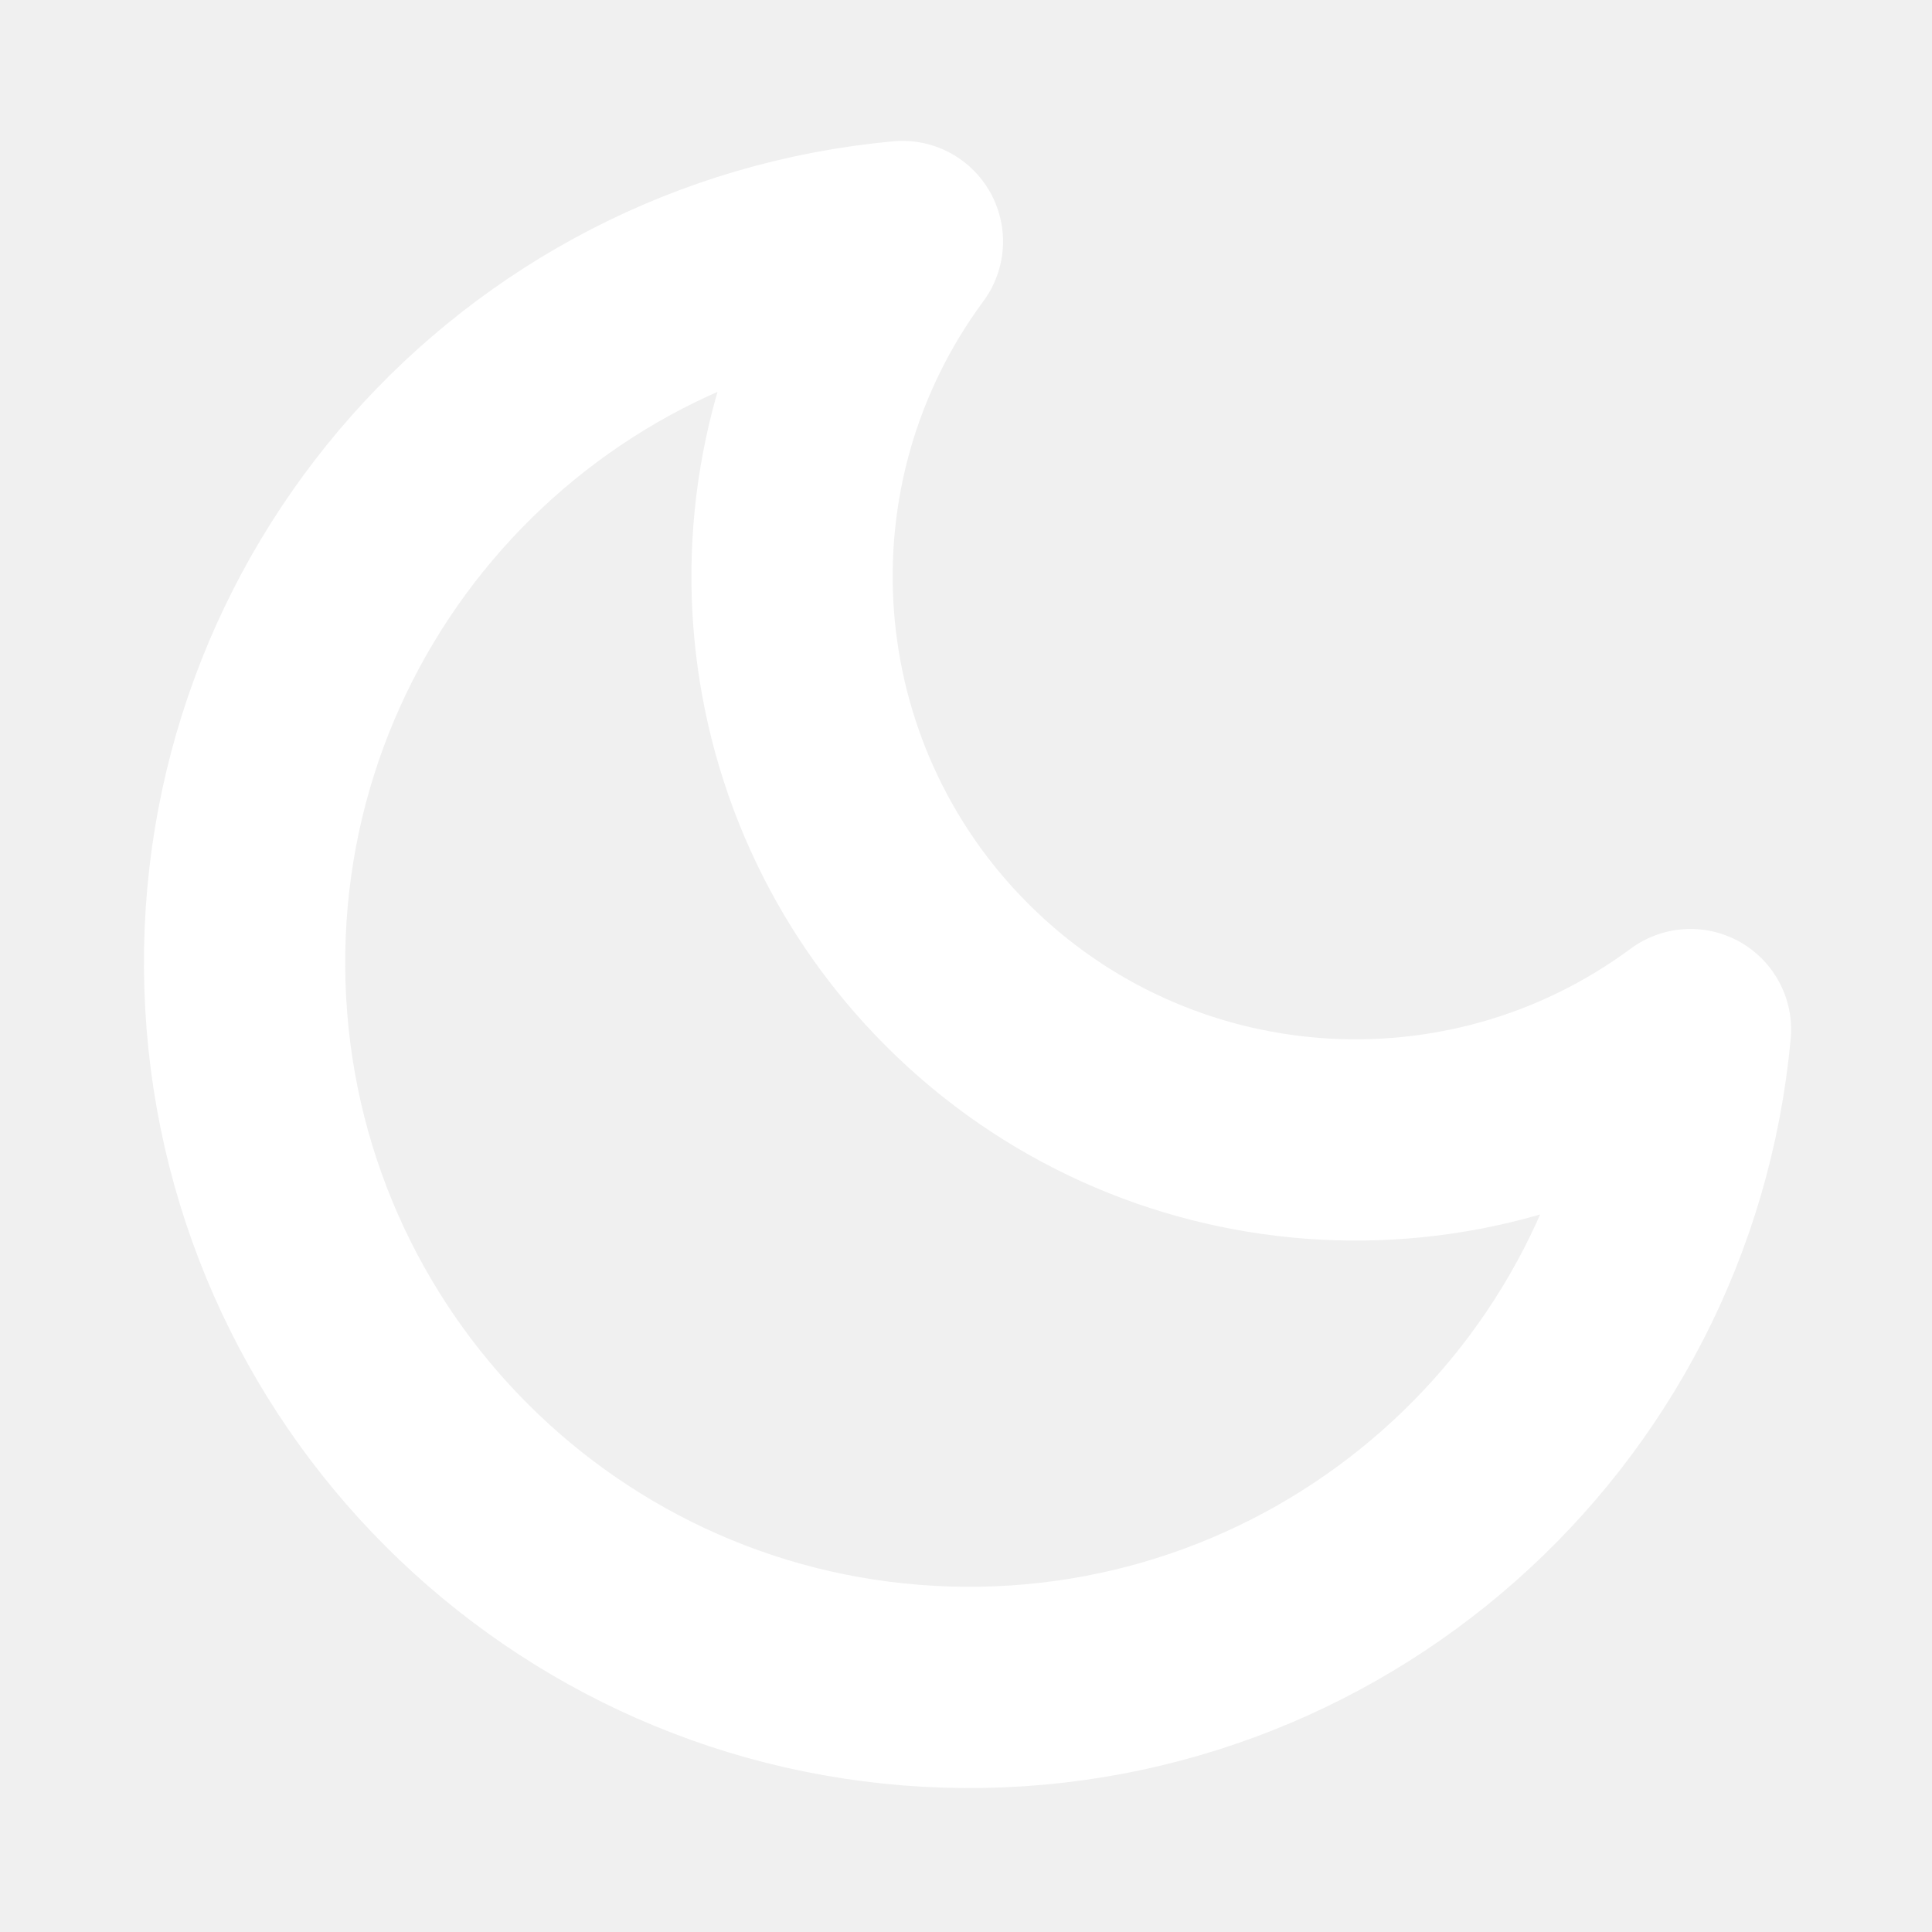
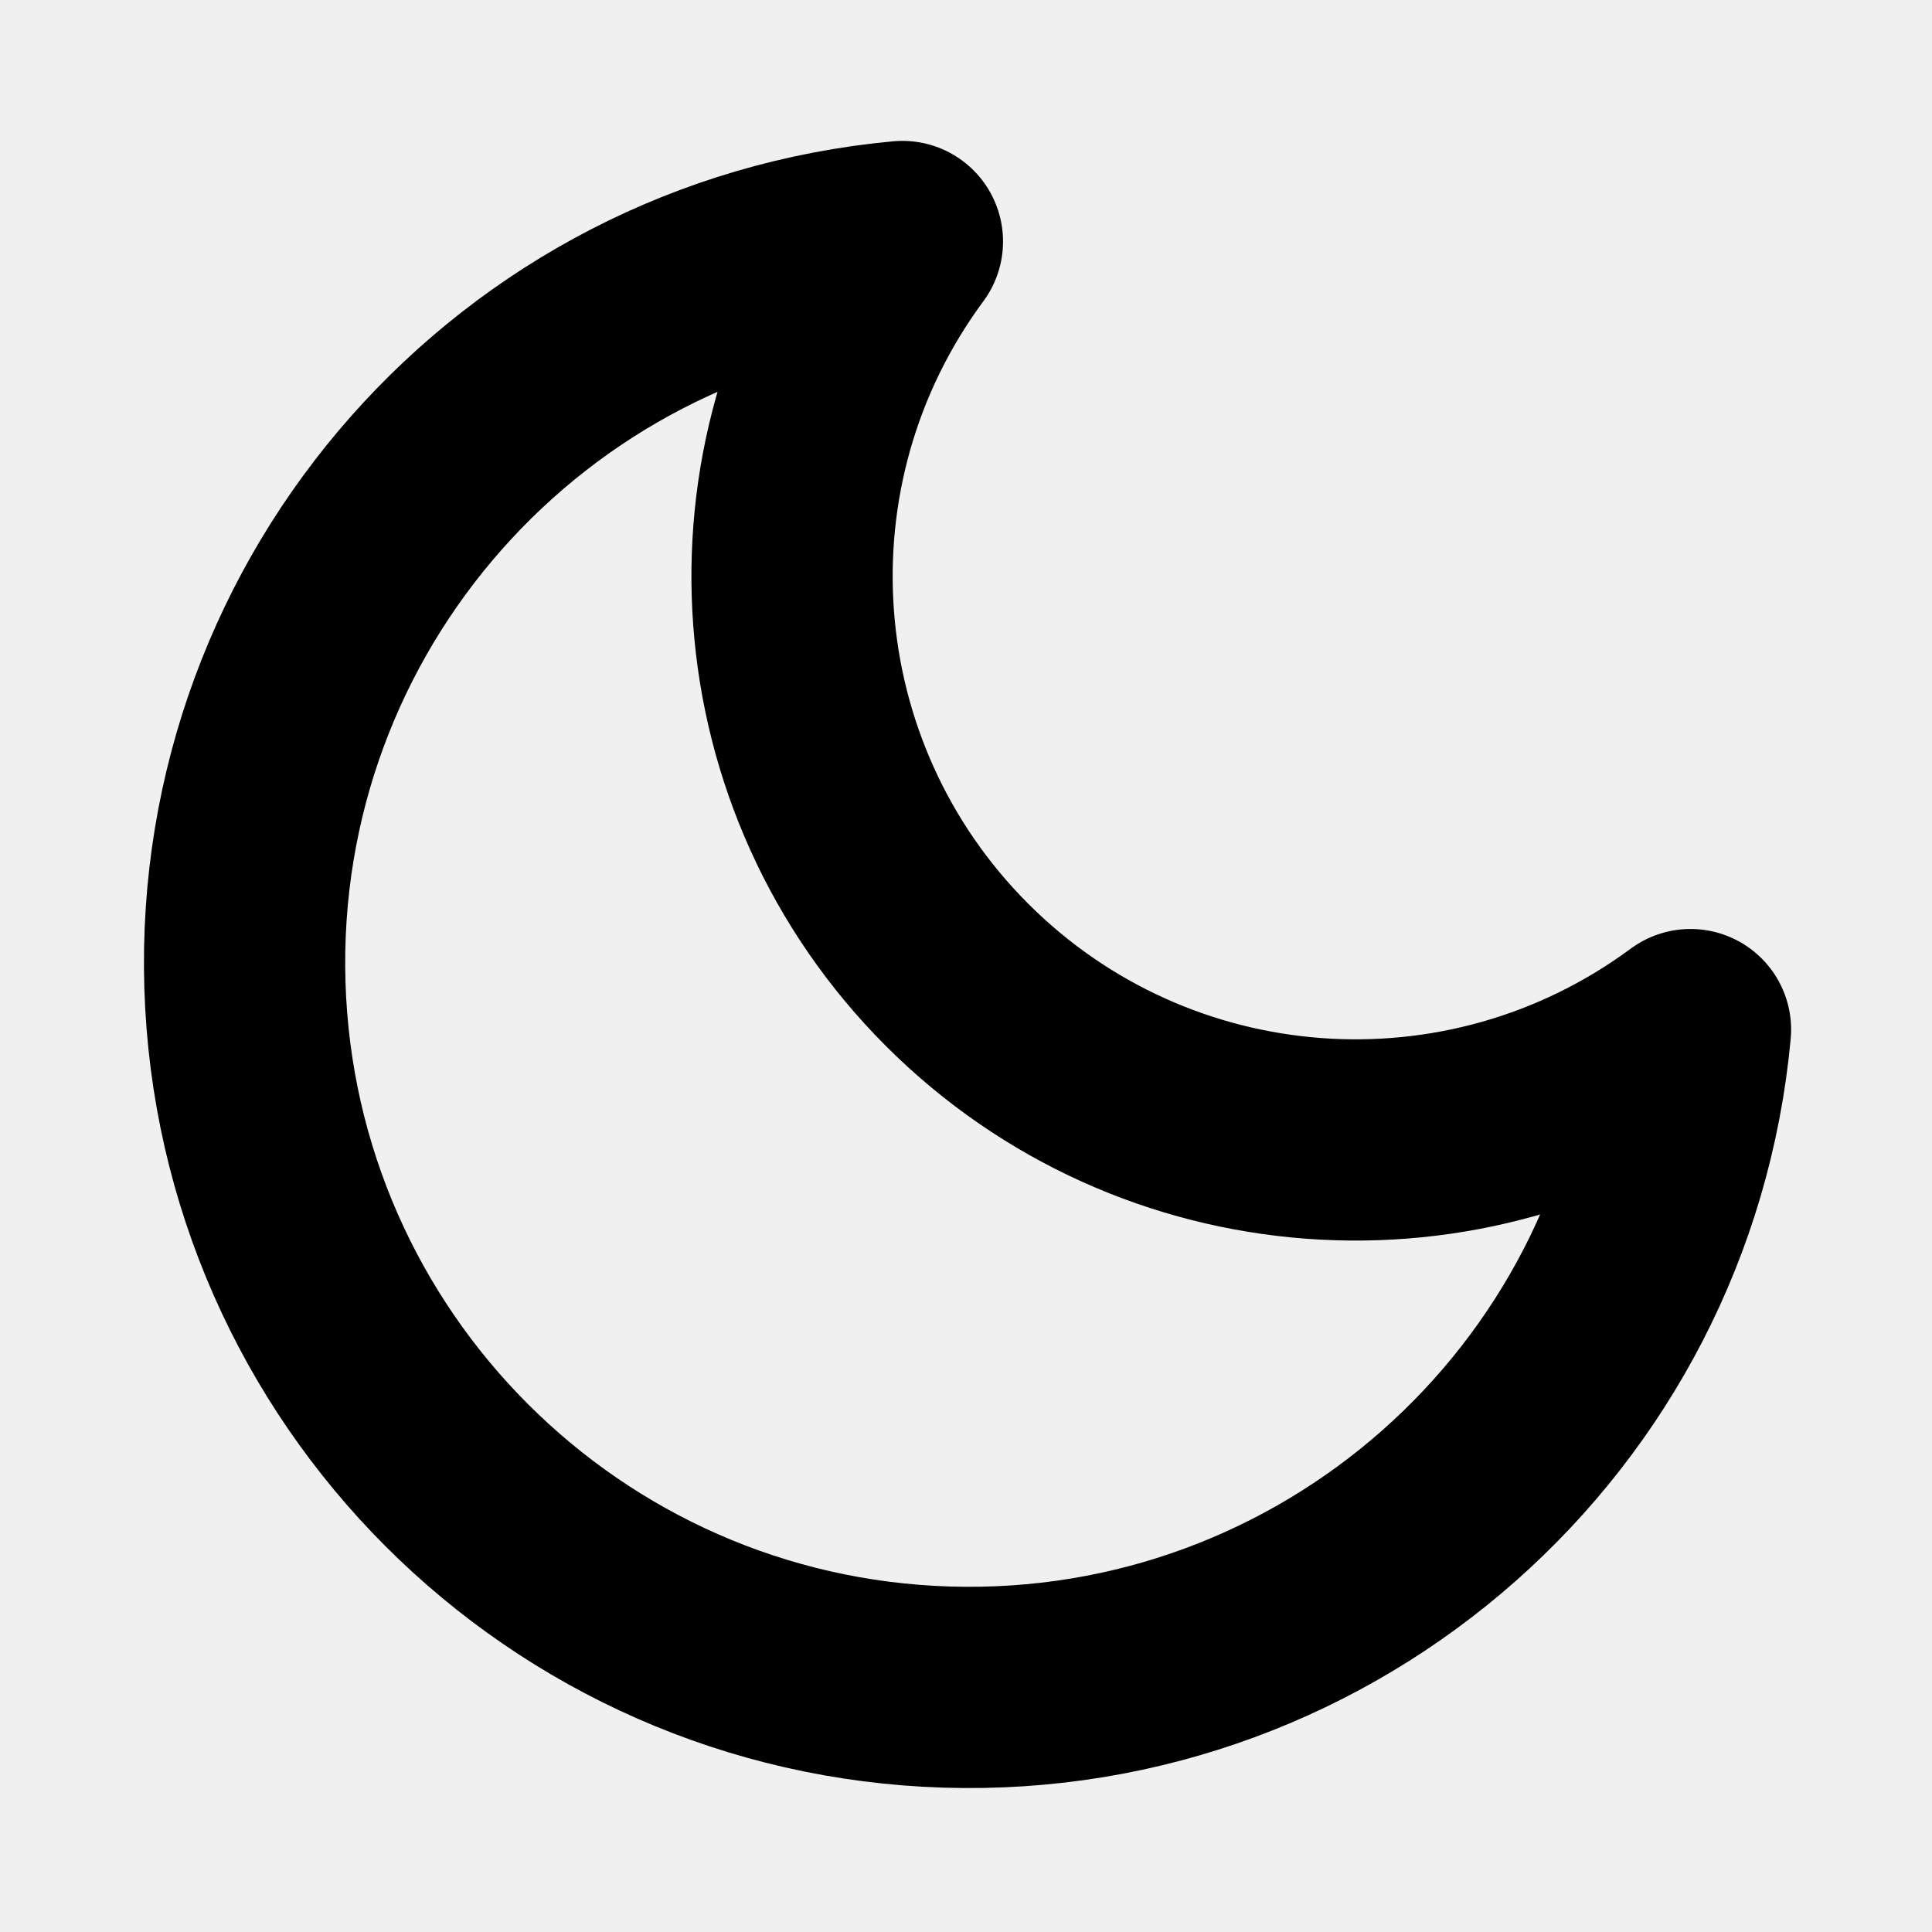
- <svg xmlns="http://www.w3.org/2000/svg" width="32" height="32" viewBox="0 0 24 24" fill="none" stroke="#ffffff" stroke-width="2.5" stroke-linecap="round" stroke-linejoin="round" class="feather feather-moon">
+ <svg xmlns="http://www.w3.org/2000/svg" width="32" height="32" viewBox="0 0 24 24" fill="none" stroke="#000000" stroke-width="2.5" stroke-linecap="round" stroke-linejoin="round" class="feather feather-moon">
  <path d="M21 12.79A9 9 0 1 1 11.21 3 7 7 0 0 0 21 12.79z" />
</svg>
